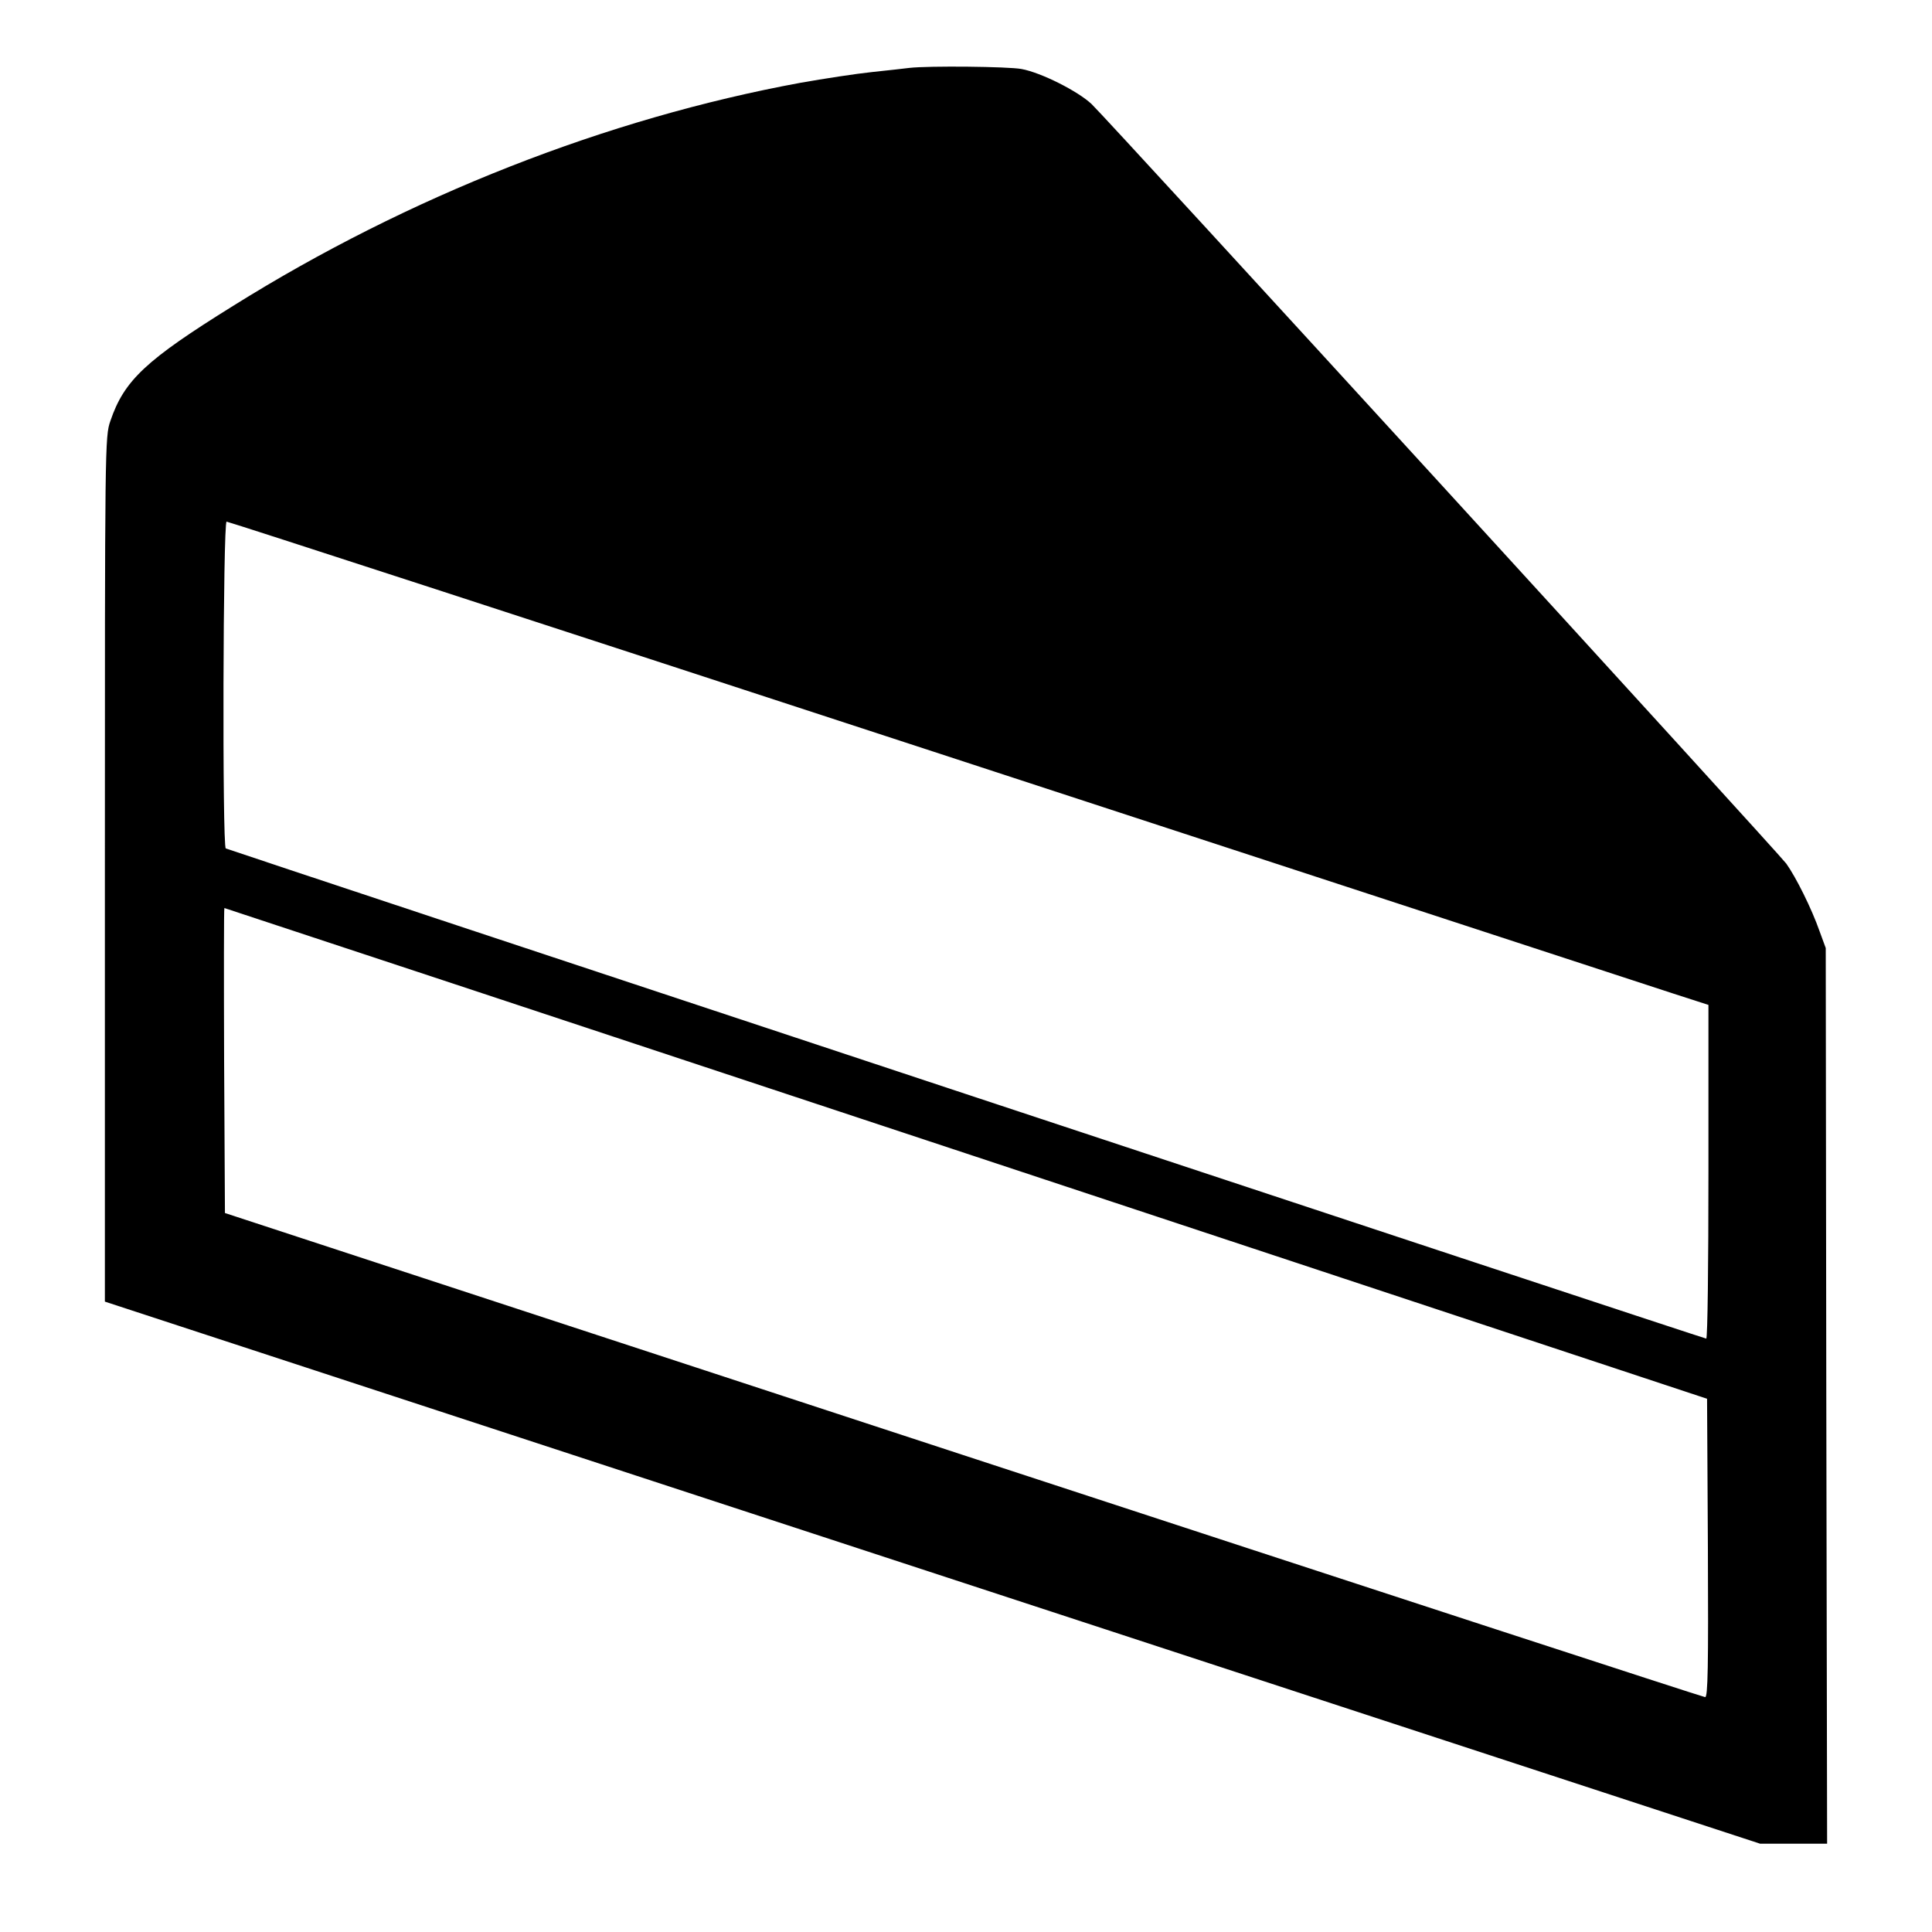
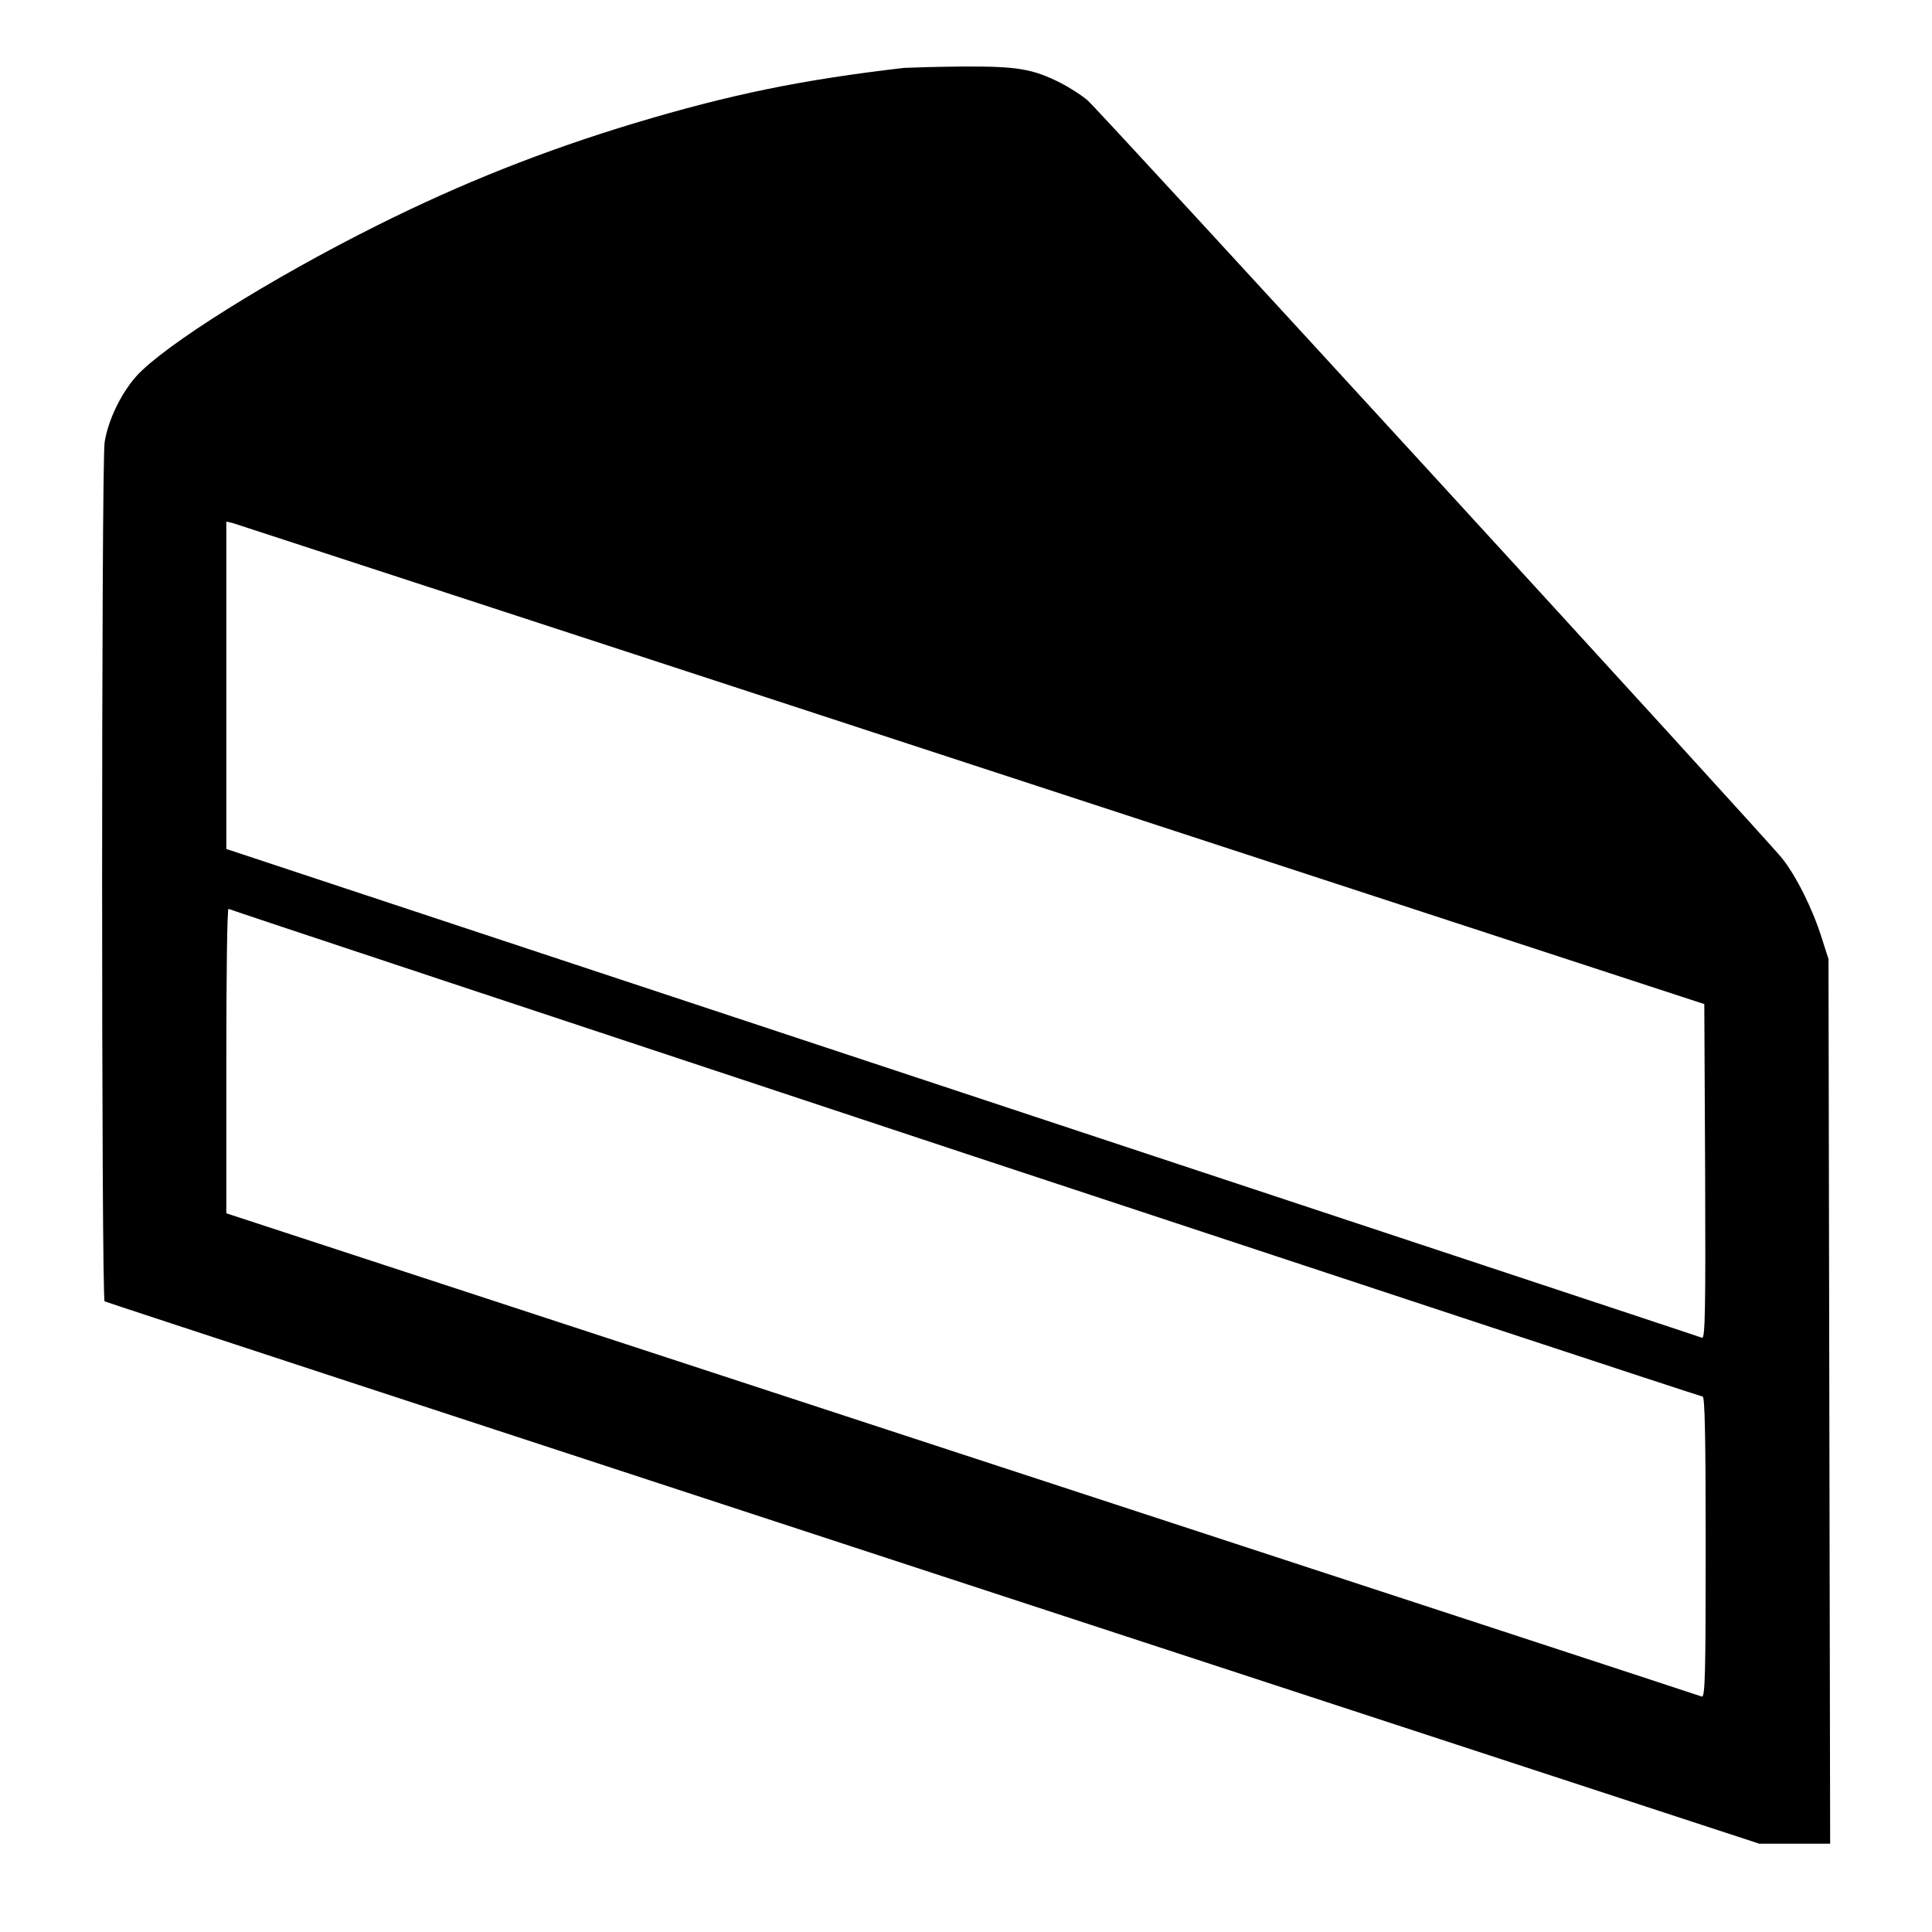
<svg xmlns="http://www.w3.org/2000/svg" version="1.0" width="700pt" height="700pt" viewBox="0 0 700 700" preserveAspectRatio="xMidYMid meet">
  <g transform="translate(0,700) scale(0.1,-0.1)" fill="#000000" stroke="none">
-     <path d="M3295 6754 c-16 -2 -77 -9 -135 -15 -58 -6 -175 -24 -260 -39 -701 -129 -1420 -411 -2055 -808 -317 -197 -395 -270 -445 -417 -20 -57 -20 -83 -20 -1625 l0 -1566 2998 -982 2999 -982 121 0 122 0 -3 1623 -2 1622 -22 60 c-29 83 -86 197 -121 246 -34 45 -2456 2694 -2517 2752 -50 47 -183 114 -254 127 -49 9 -335 12 -406 4z m89 -2478 c1403 -459 2608 -853 2679 -876 l127 -41 0 -605 c0 -332 -3 -604 -8 -604 -9 0 -5353 1770 -5364 1776 -13 8 -10 1184 3 1184 7 0 1160 -375 2563 -834z m116 -1455 l2685 -889 3 -541 c2 -430 0 -541 -10 -540 -7 0 -1217 395 -2688 877 l-2675 877 -3 553 c-1 303 -1 552 1 552 1 0 1211 -400 2687 -889z" />
+     <path d="M3275 6754 c-369 -43 -625 -95 -975 -200 -328 -99 -626 -217 -932 -370 -387 -193 -773 -435 -874 -547 -56 -63 -103 -161 -115 -240 -12 -84 -12 -3104 0 -3112 5 -3 1356 -446 3002 -985 l2993 -980 128 0 129 0 -3 1602 -3 1603 -24 75 c-33 106 -93 226 -144 290 -64 80 -2473 2709 -2517 2747 -20 17 -63 45 -96 62 -103 52 -158 61 -359 60 -99 -1 -193 -4 -210 -5z m245 -2524 l2655 -868 3 -607 c2 -498 0 -606 -11 -602 -7 3 -1213 402 -2680 888 l-2667 883 0 593 0 593 23 -5 c12 -4 1217 -397 2677 -875z m-24 -1409 c1464 -484 2667 -881 2673 -881 8 0 11 -147 11 -546 0 -455 -2 -545 -14 -541 -7 3 -1213 398 -2680 878 l-2666 873 0 554 c0 304 3 551 8 549 4 -3 1205 -401 2668 -886z" />
  </g>
</svg>
